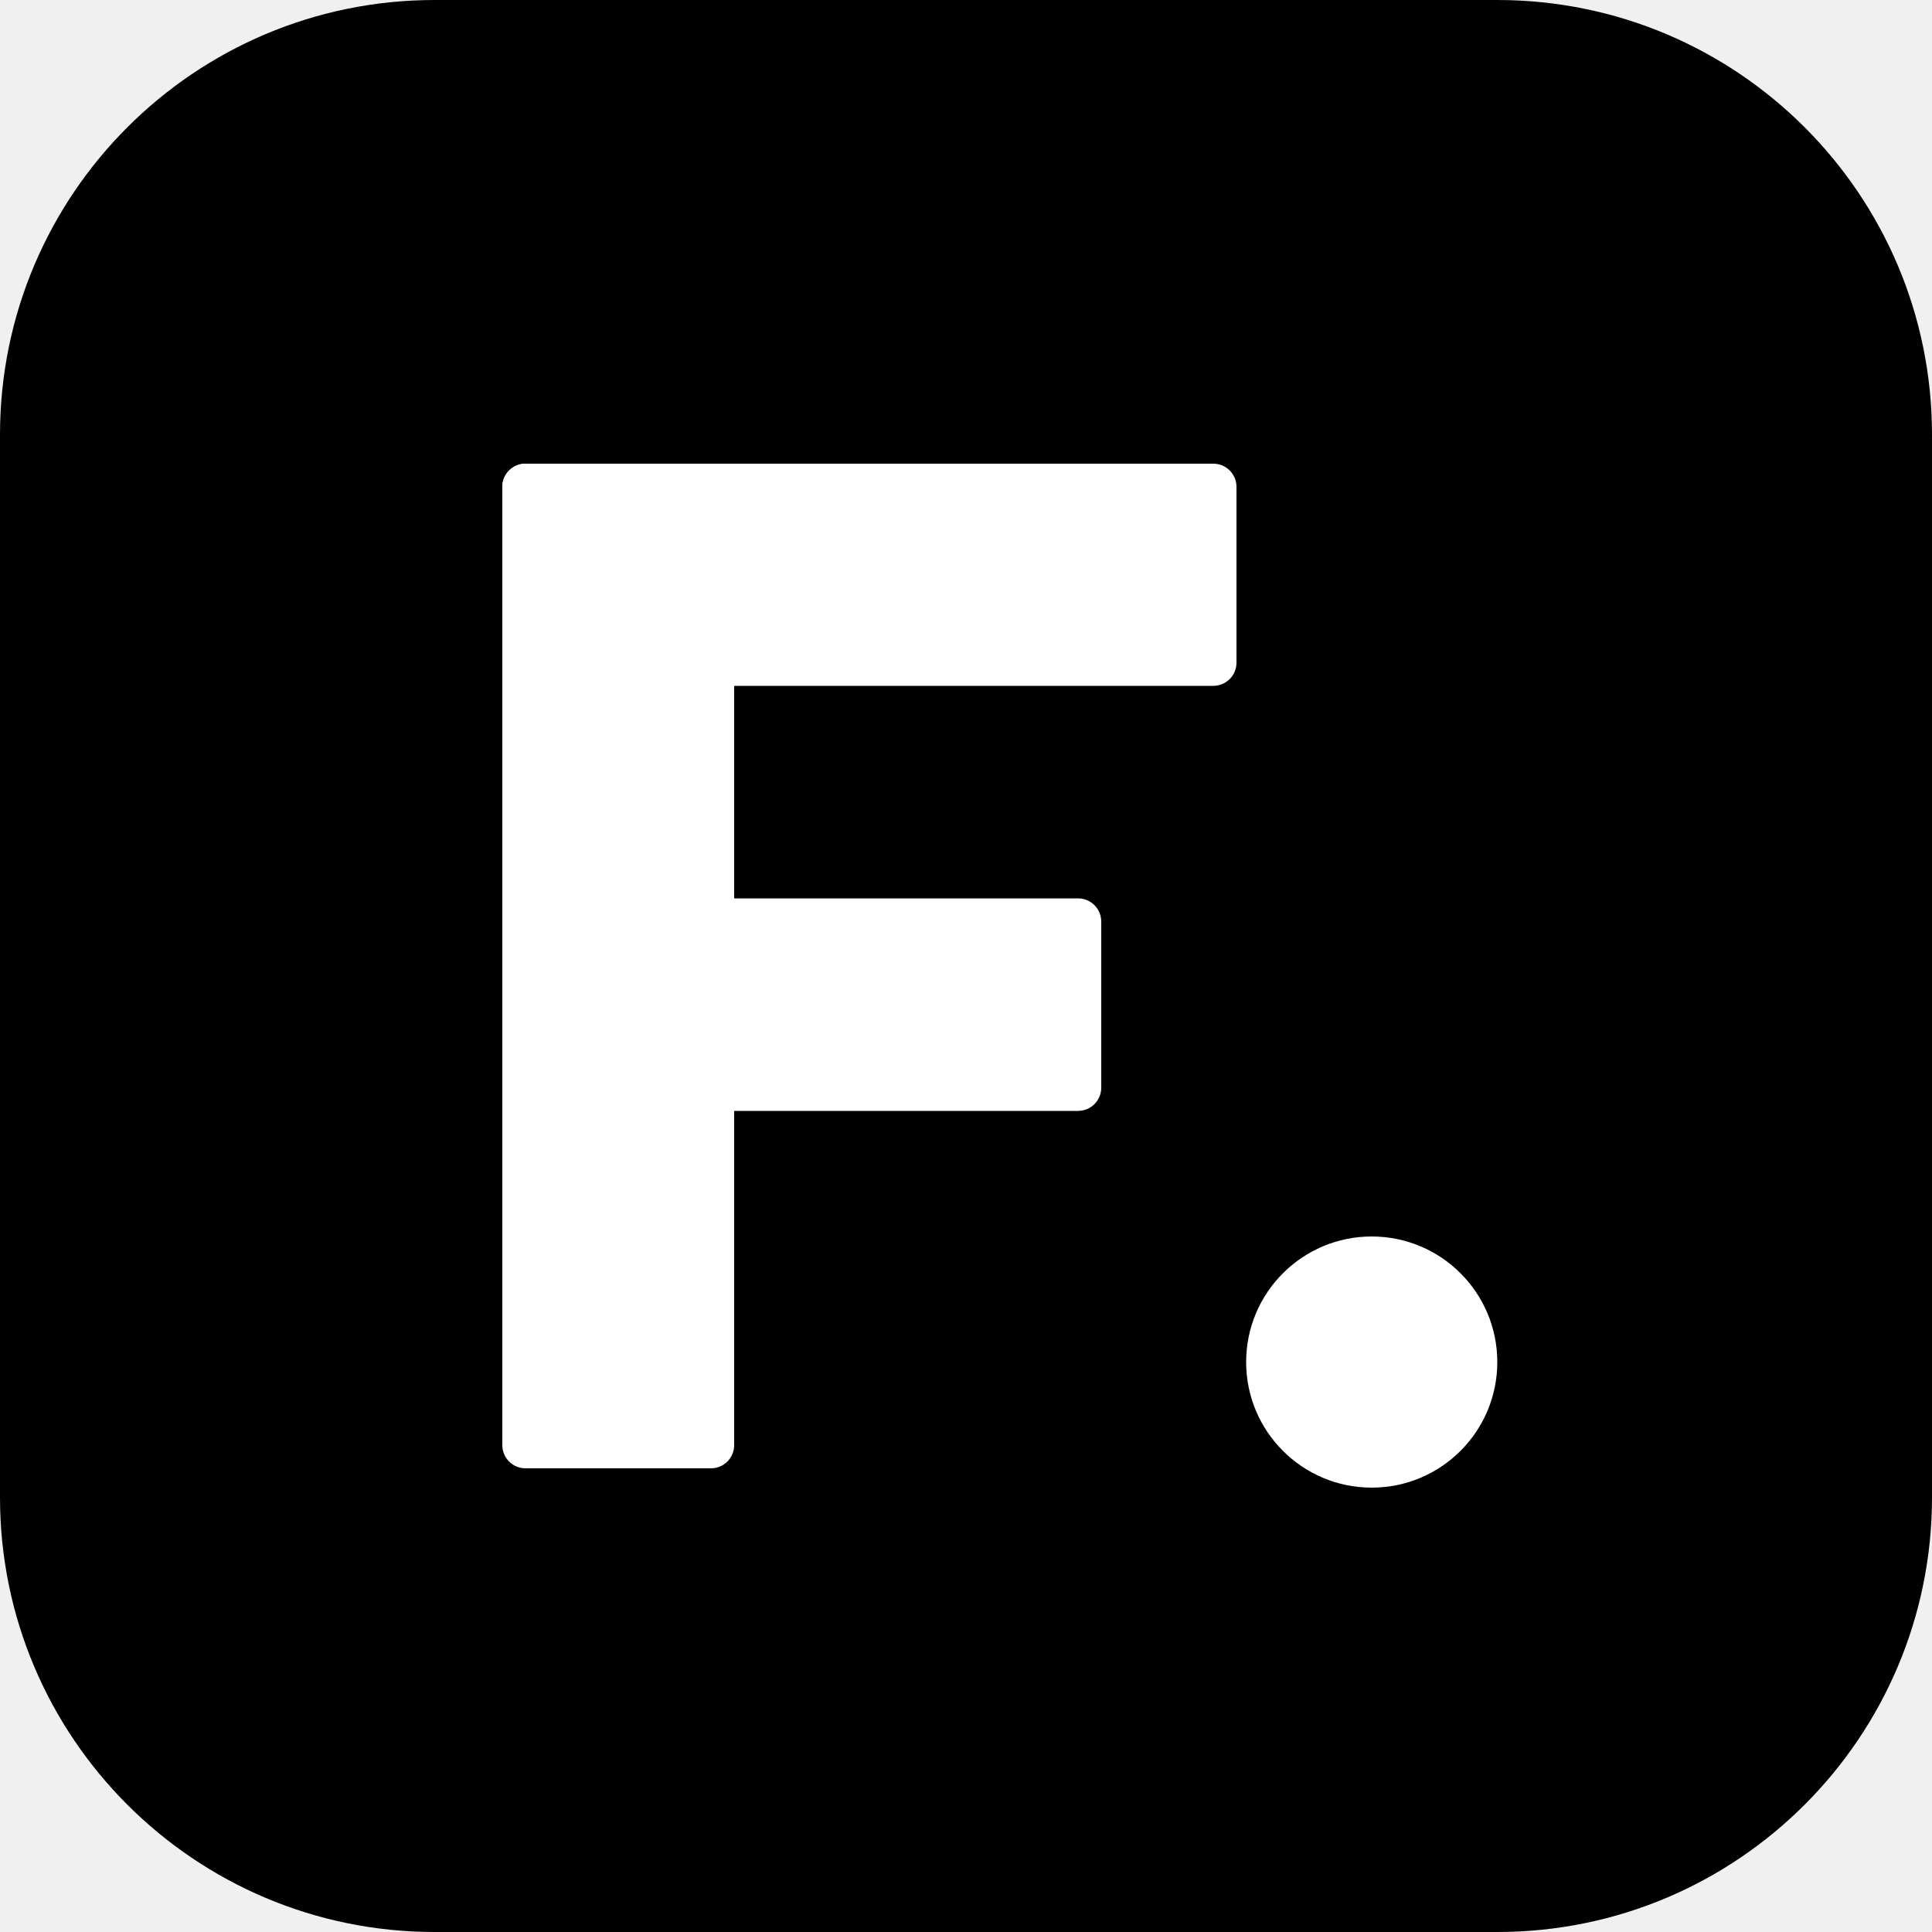
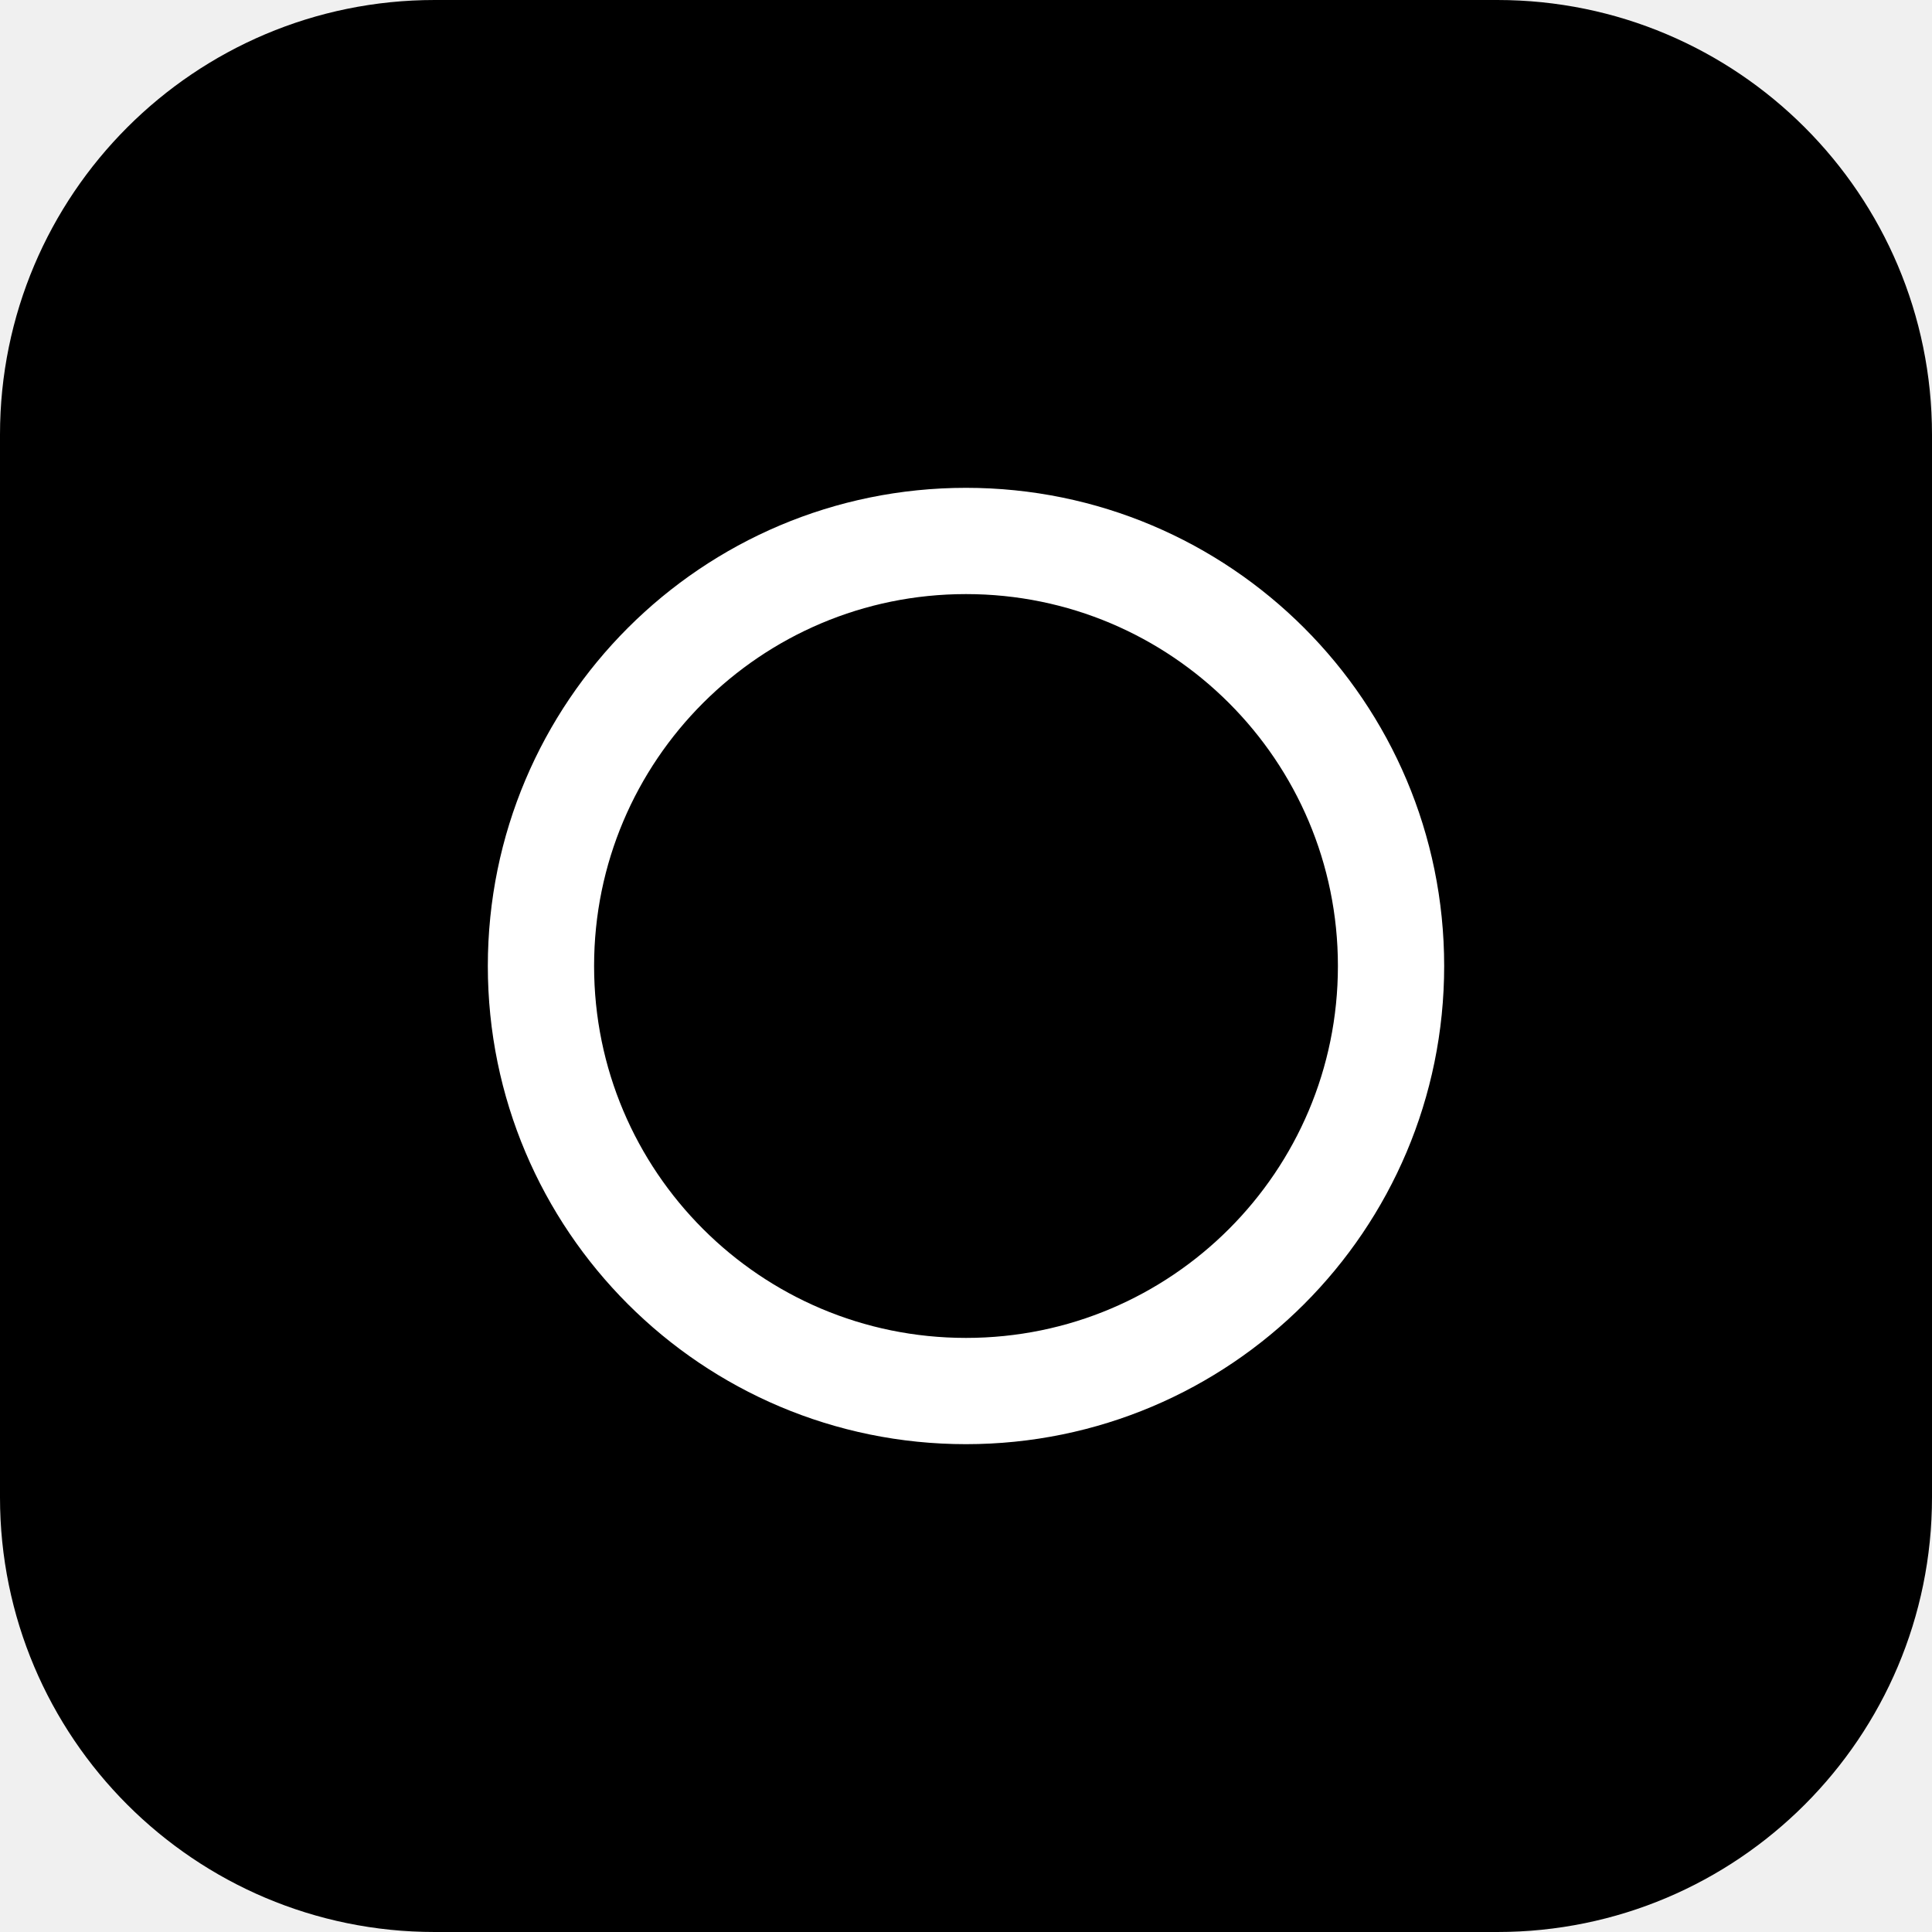
<svg xmlns="http://www.w3.org/2000/svg" viewBox="0 0 100 100">
  <rect width="100" height="100" rx="22.5" fill="#000000" />
-   <g fill="#ffffff">
-     <rect x="26" y="24" width="12" height="52" rx="1.2" />
-     <rect x="26" y="24" width="38" height="11.5" rx="1.2" />
-     <rect x="26" y="46.5" width="31" height="11" rx="1.2" />
-     <circle cx="71" cy="70.5" r="6.5" />
-   </g>
+   <circle cx="50" cy="50" r="22" fill="none" stroke="#ffffff" stroke-width="5.5" />
</svg>
